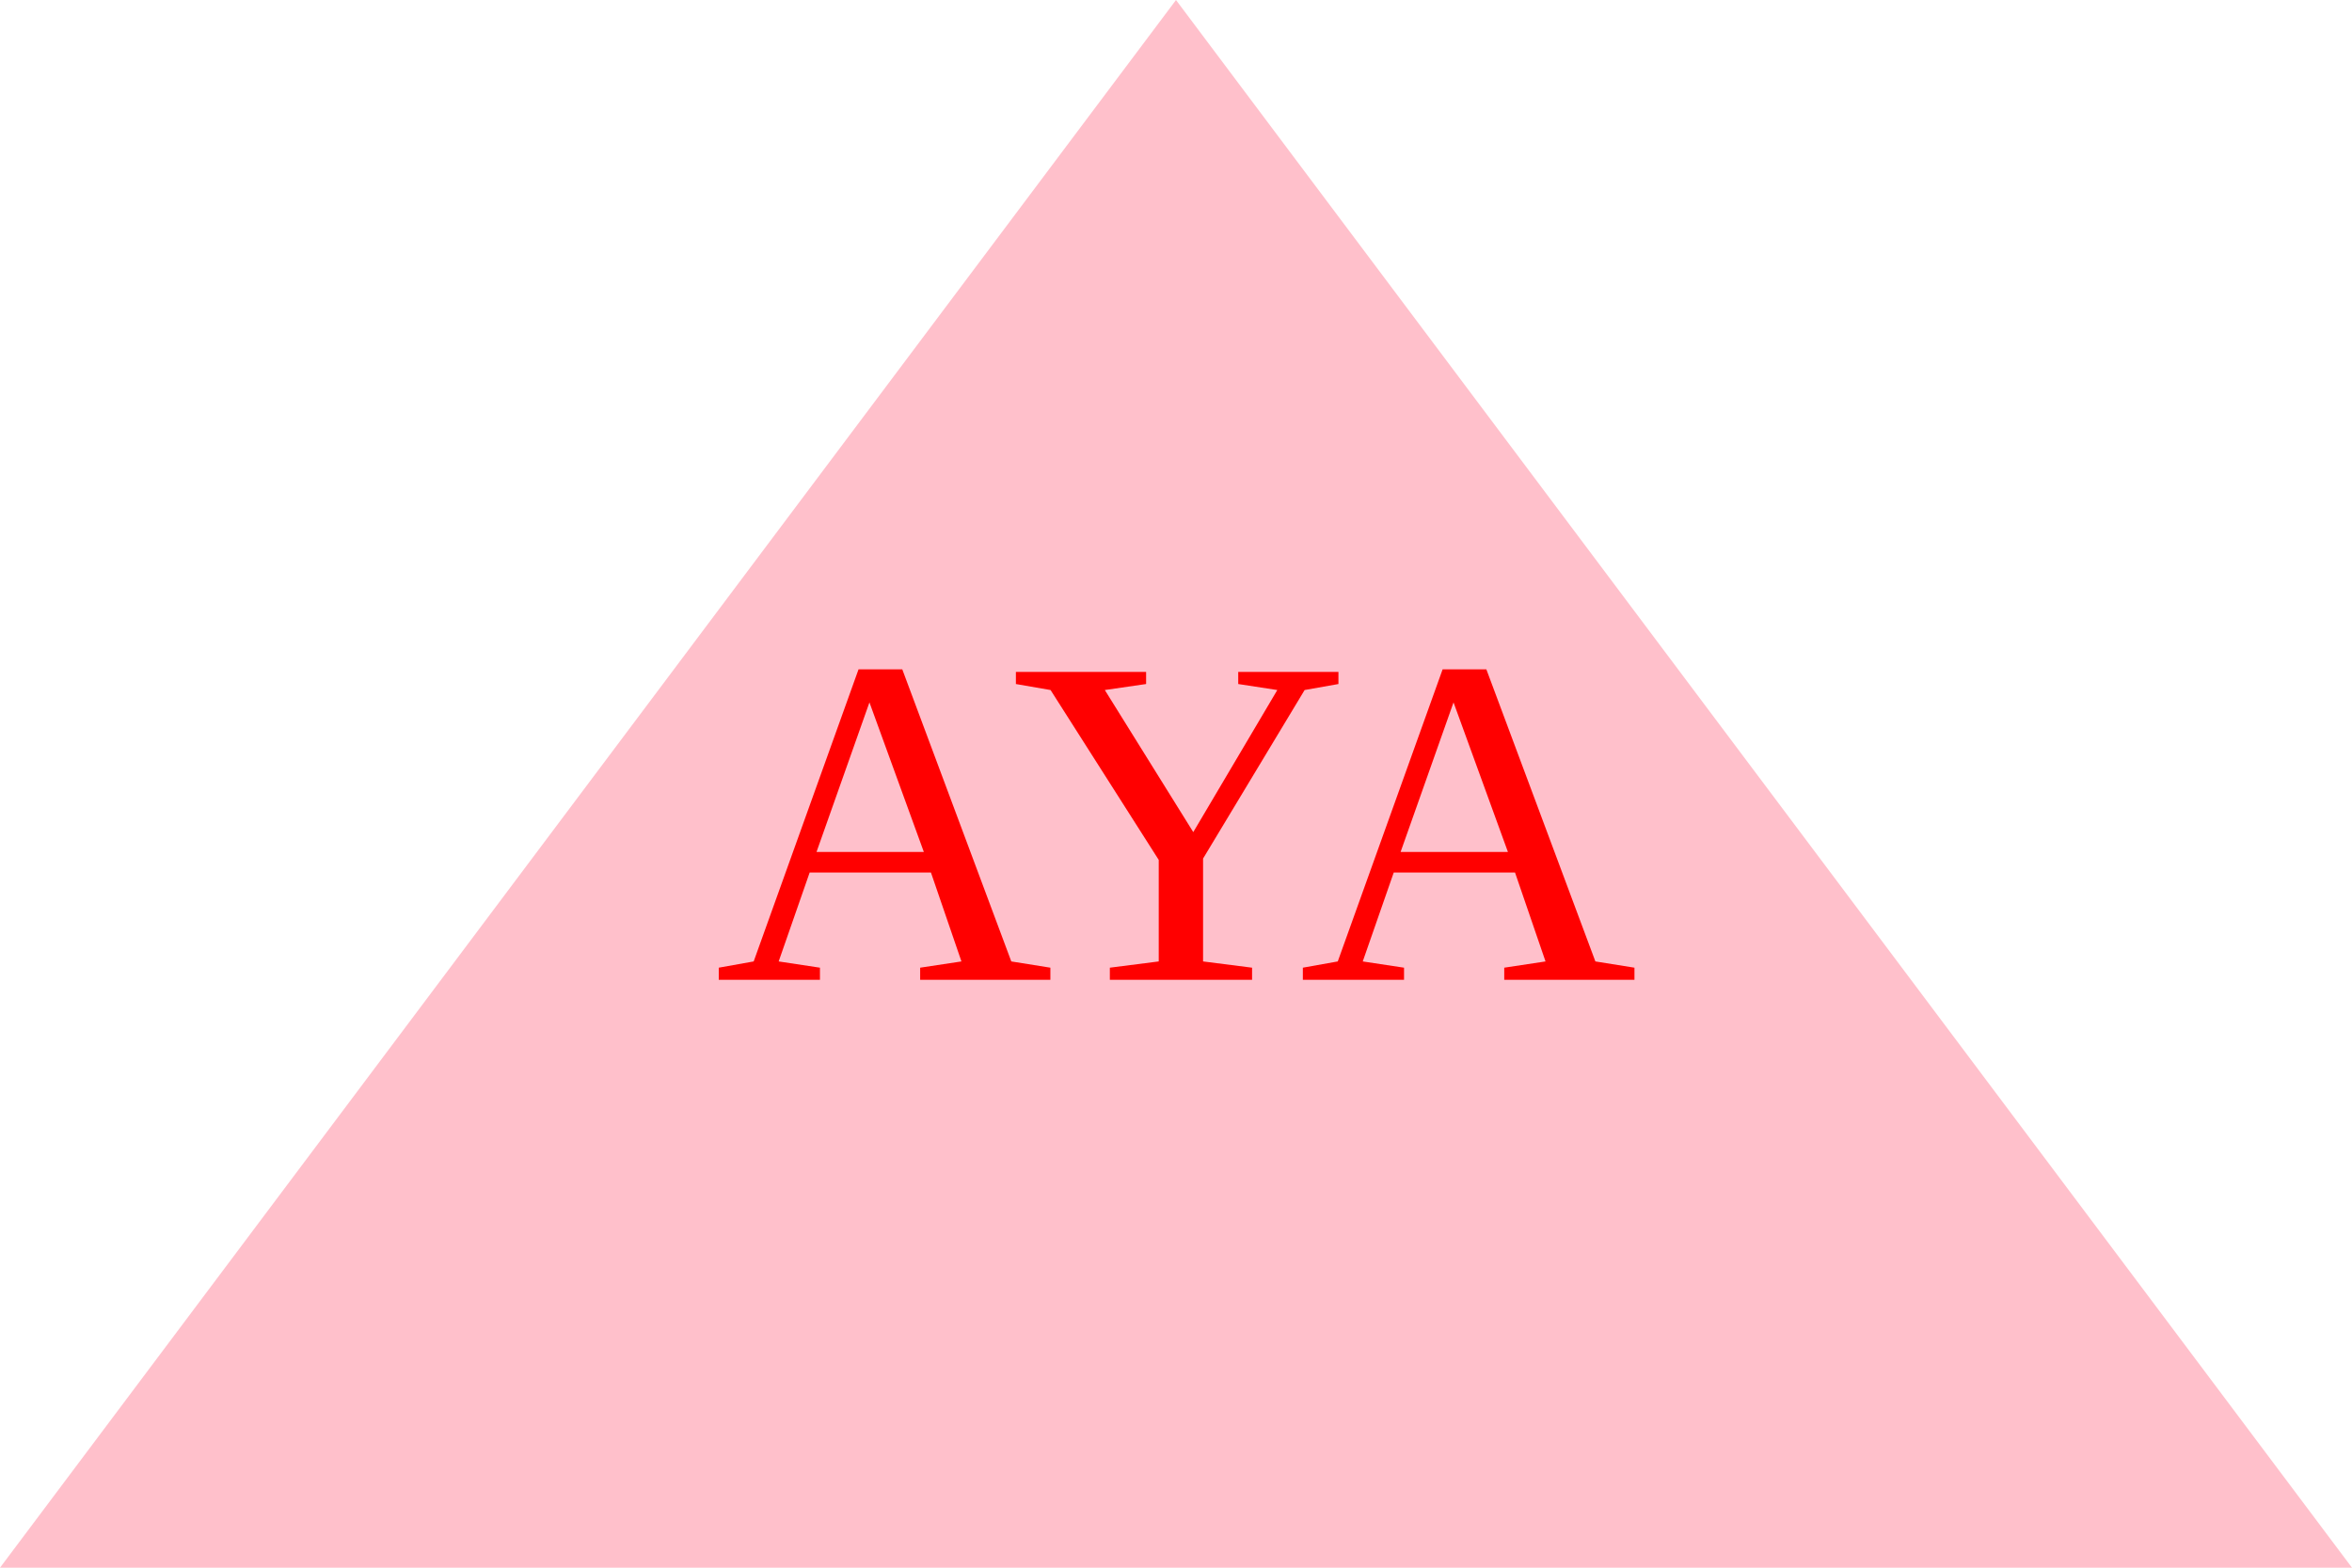
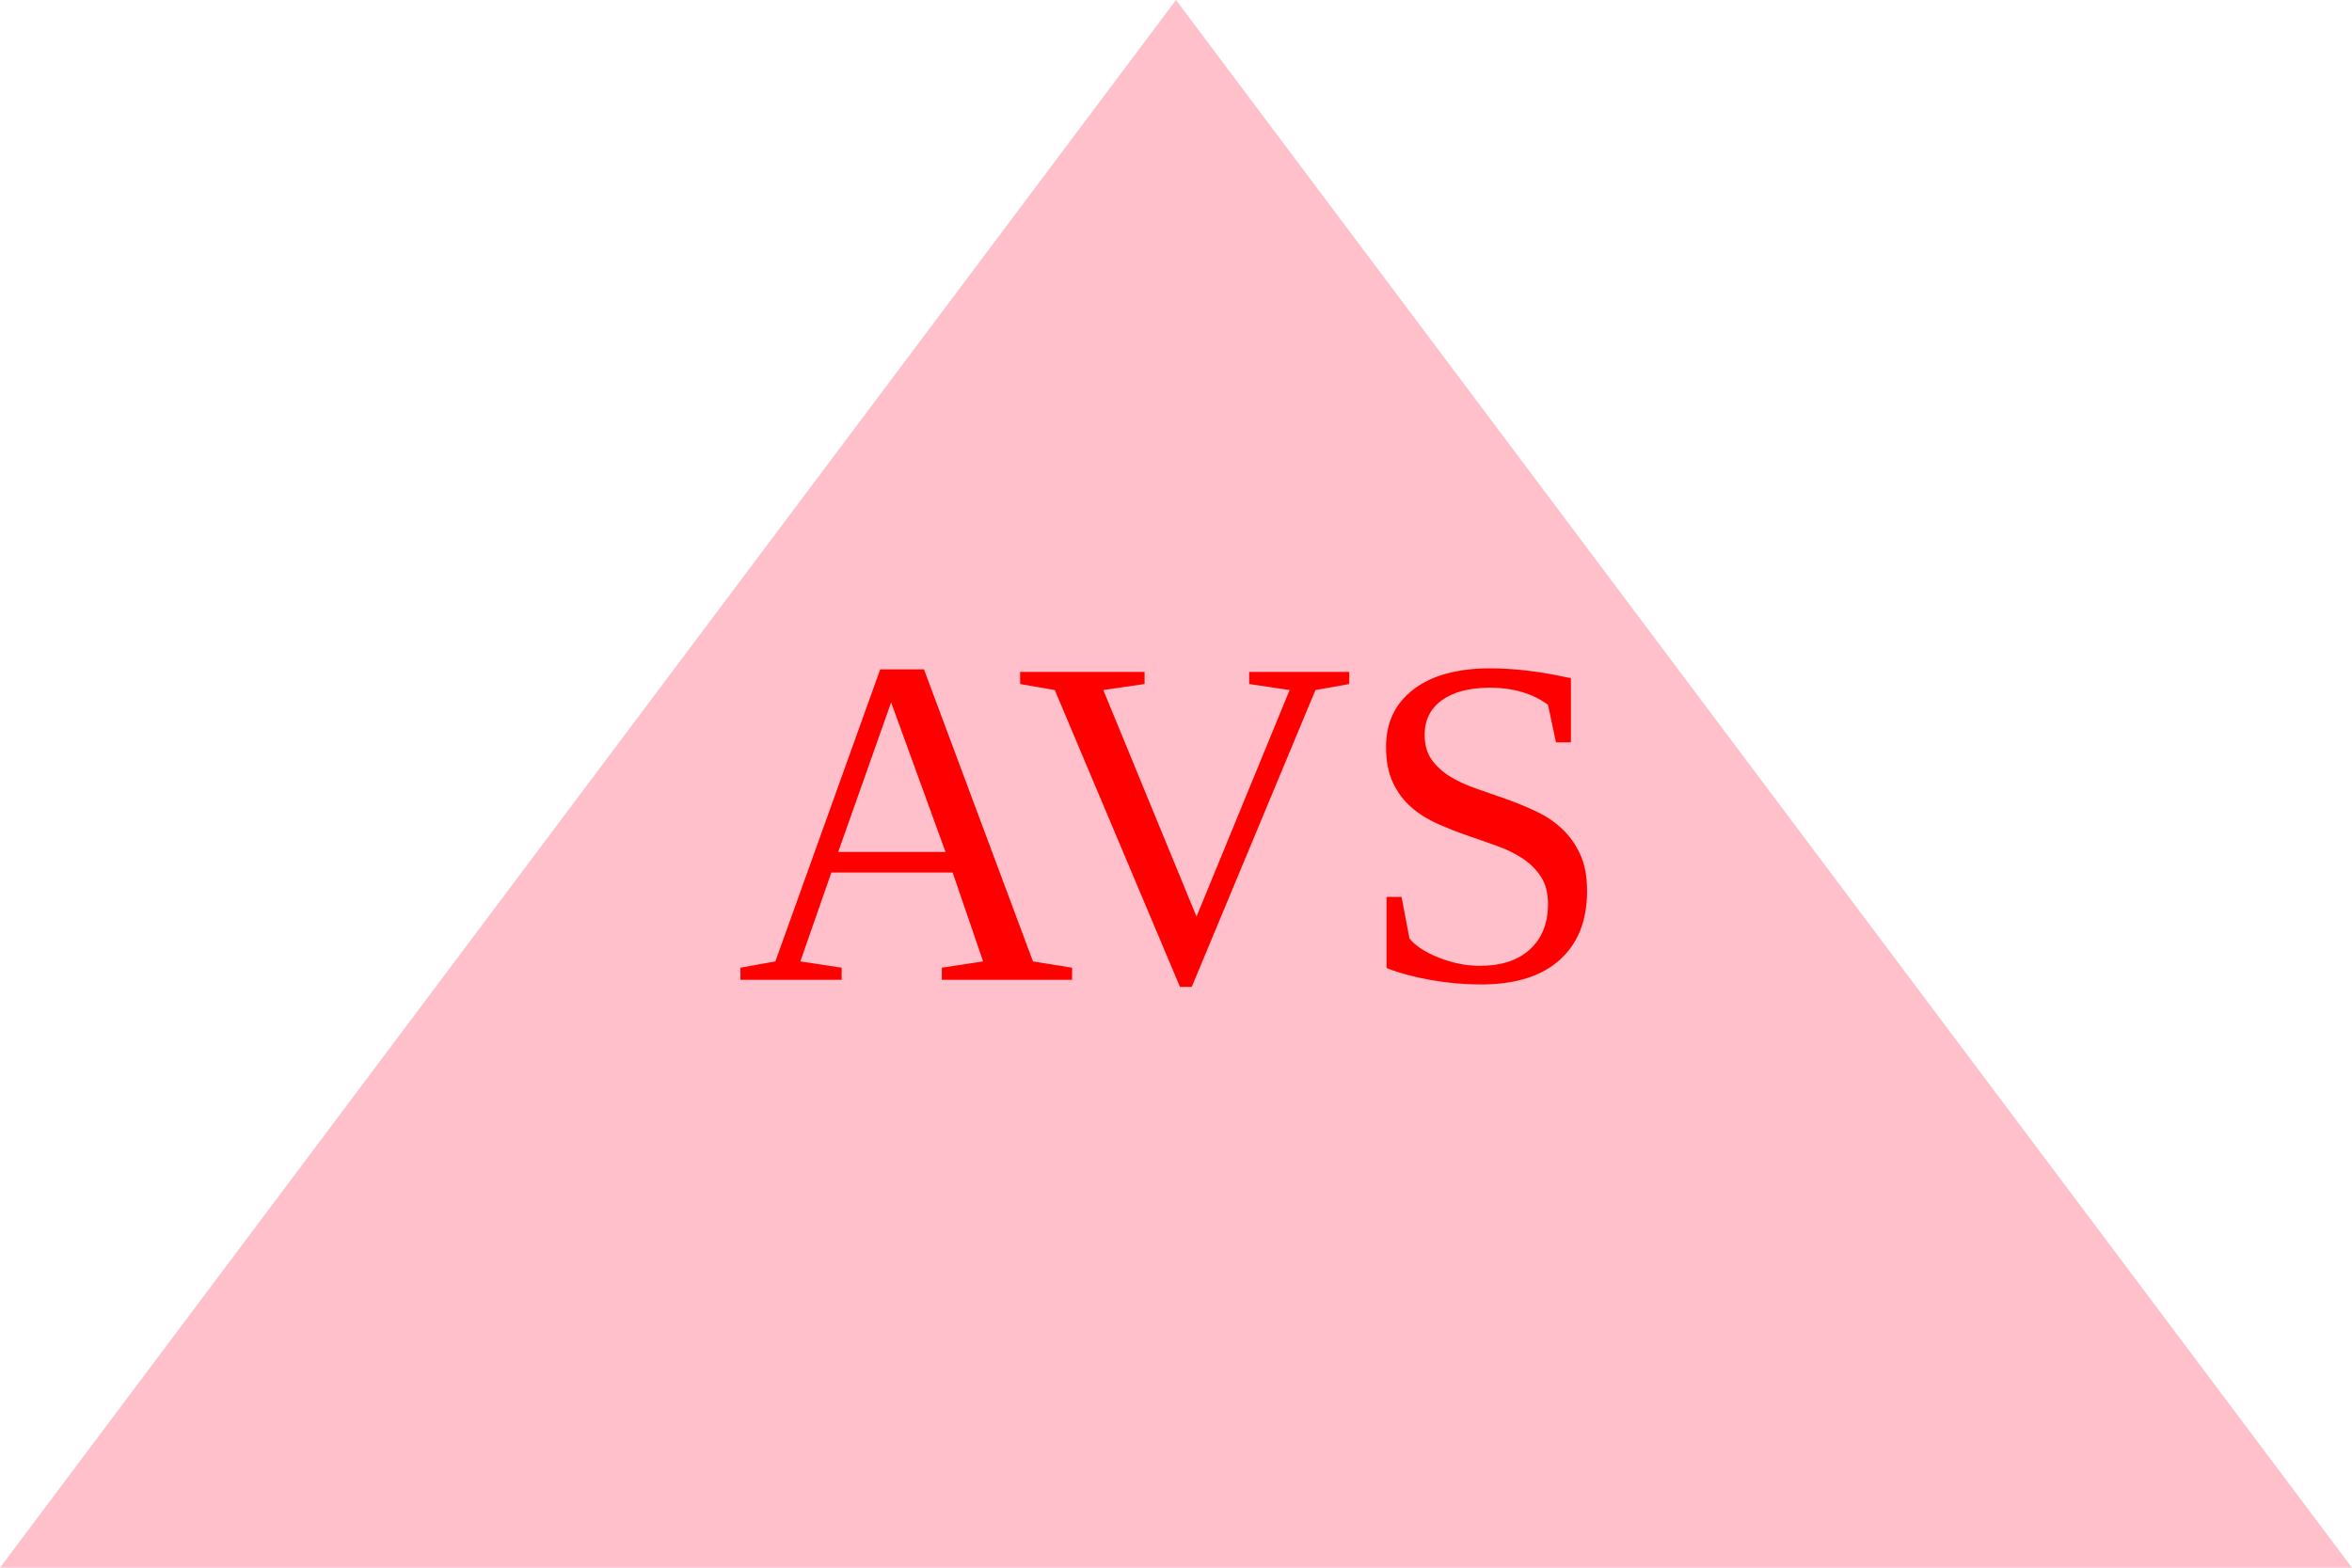
<svg xmlns="http://www.w3.org/2000/svg" version="1.1" width="300" height="200">
  <polygon height="100%" width="100%" points="0,200 300,200 150,0" fill="PINK" />
-   <text x="150" y="125" font-size="60" text-anchor="middle" fill="RED">AYA</text>
+   <text x="150" y="125" font-size="60" text-anchor="middle" fill="RED">AVS</text>
</svg>
